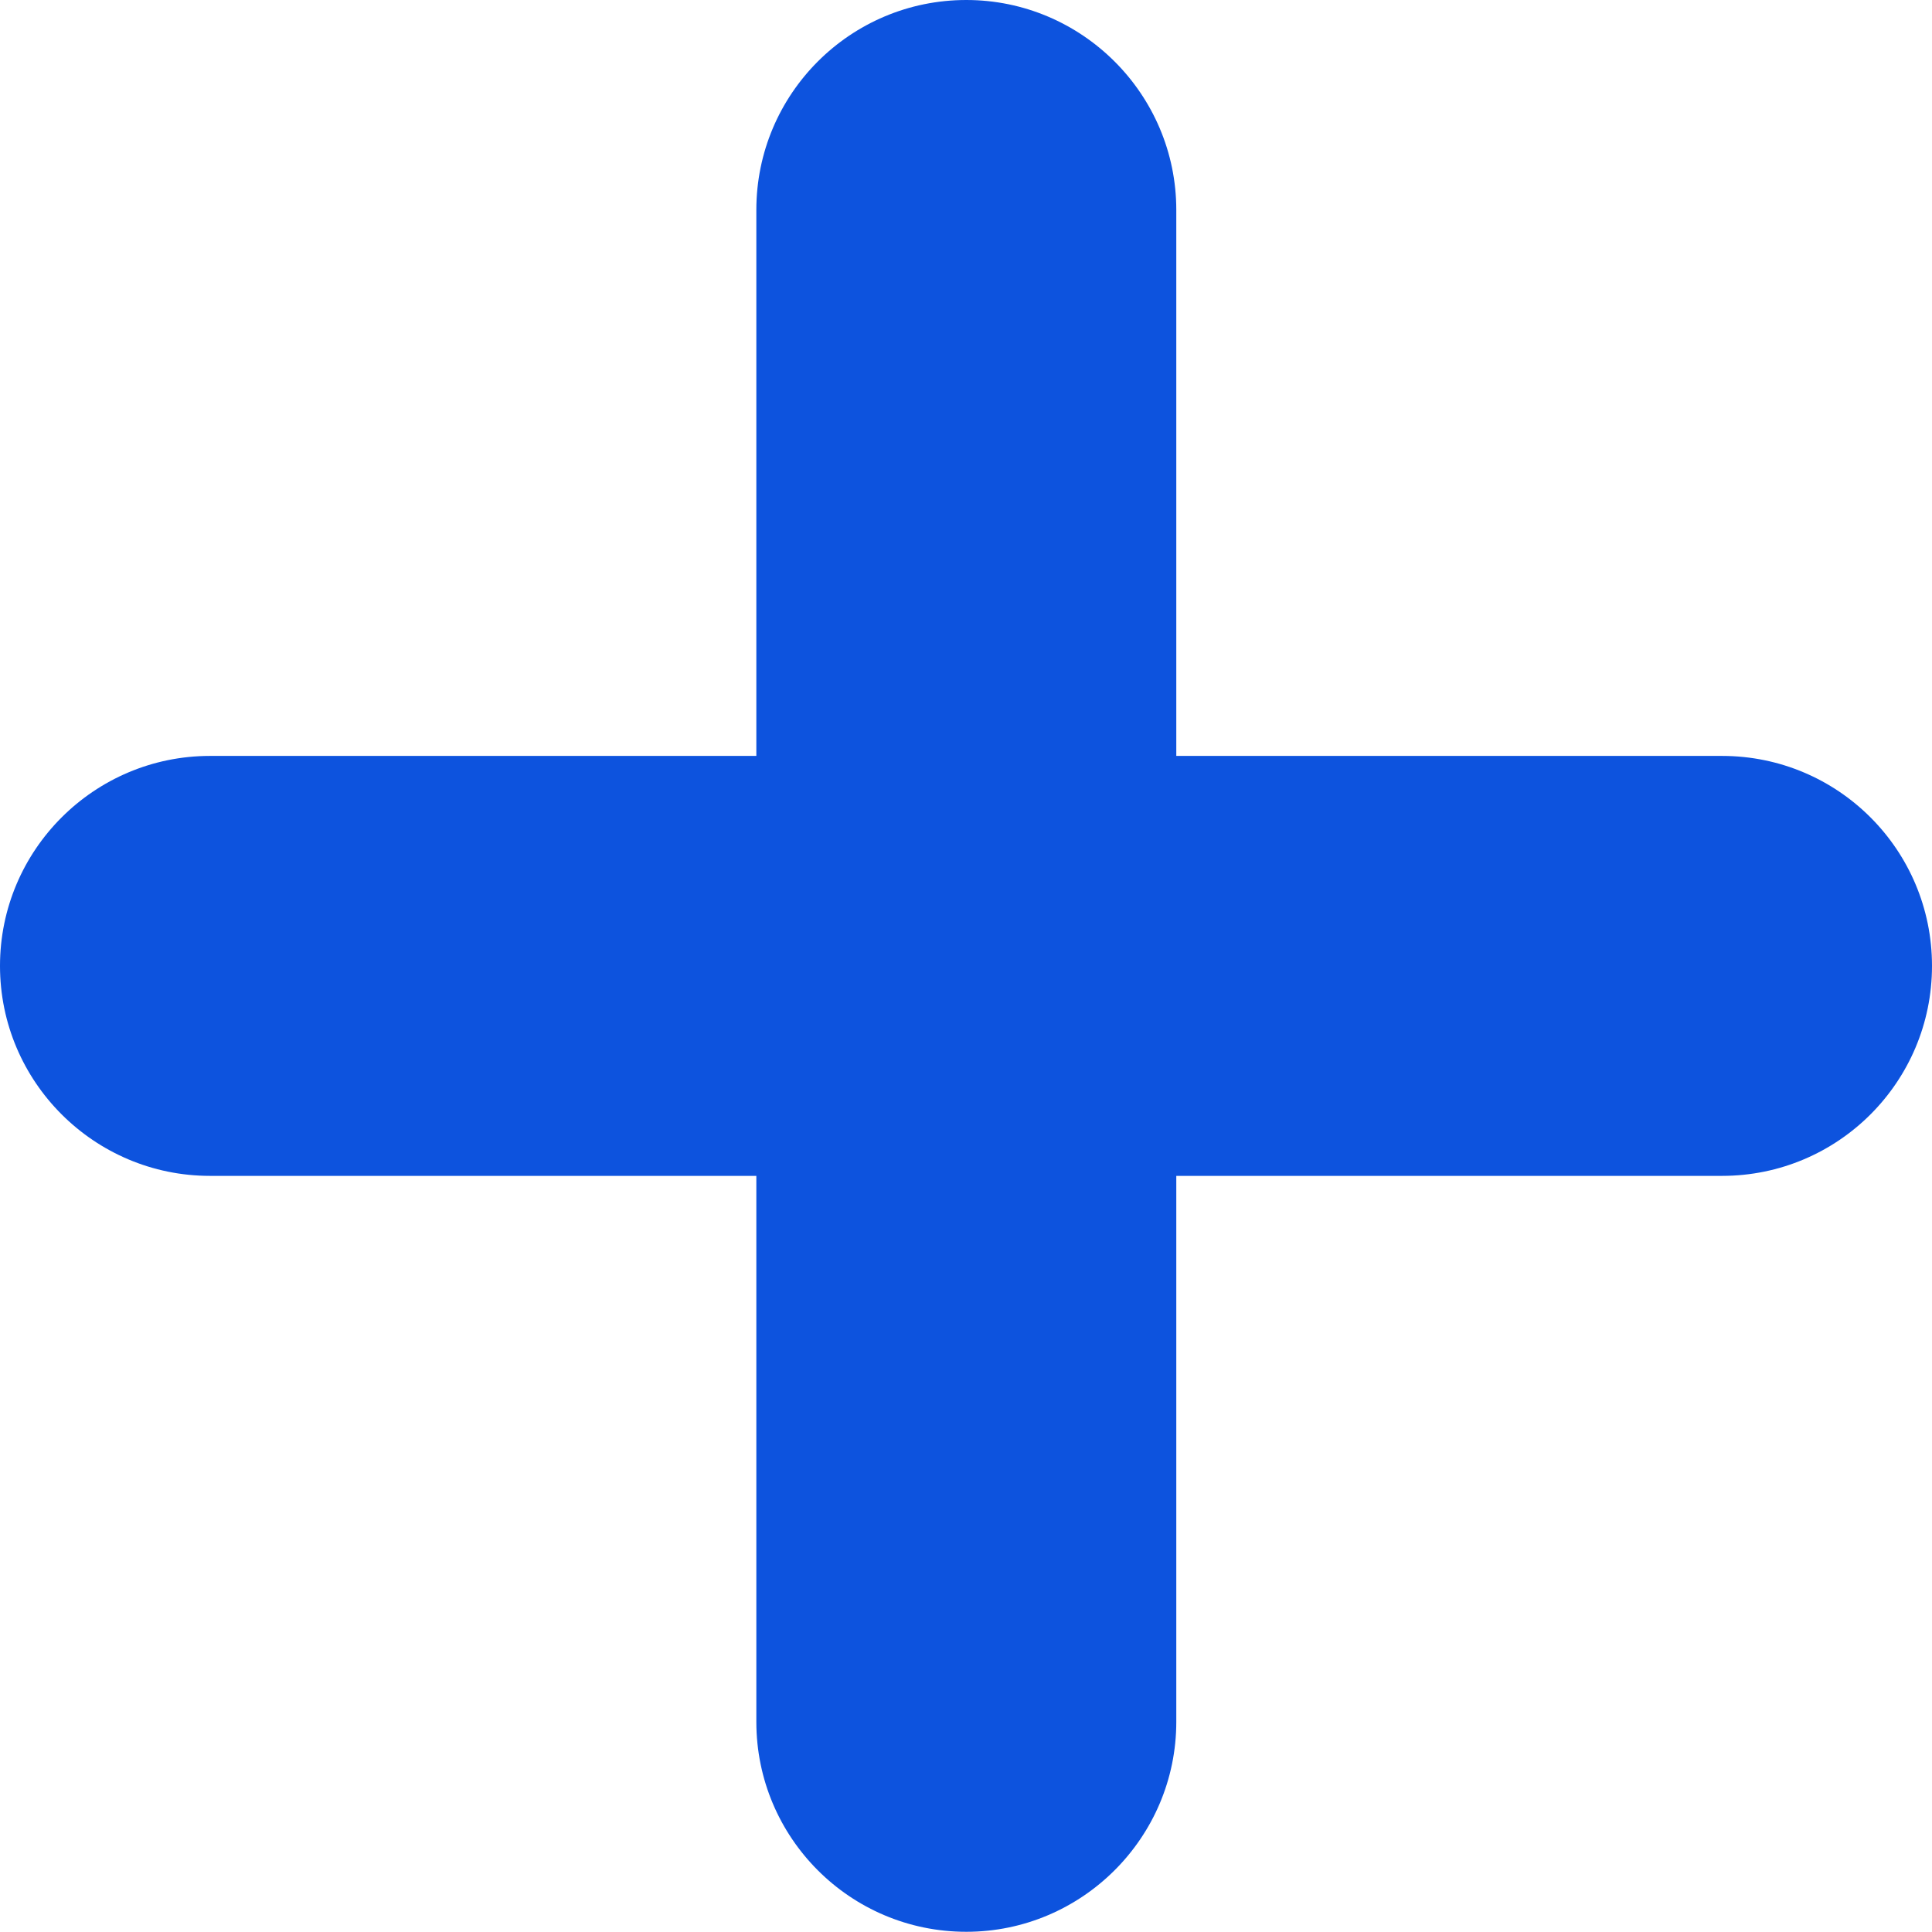
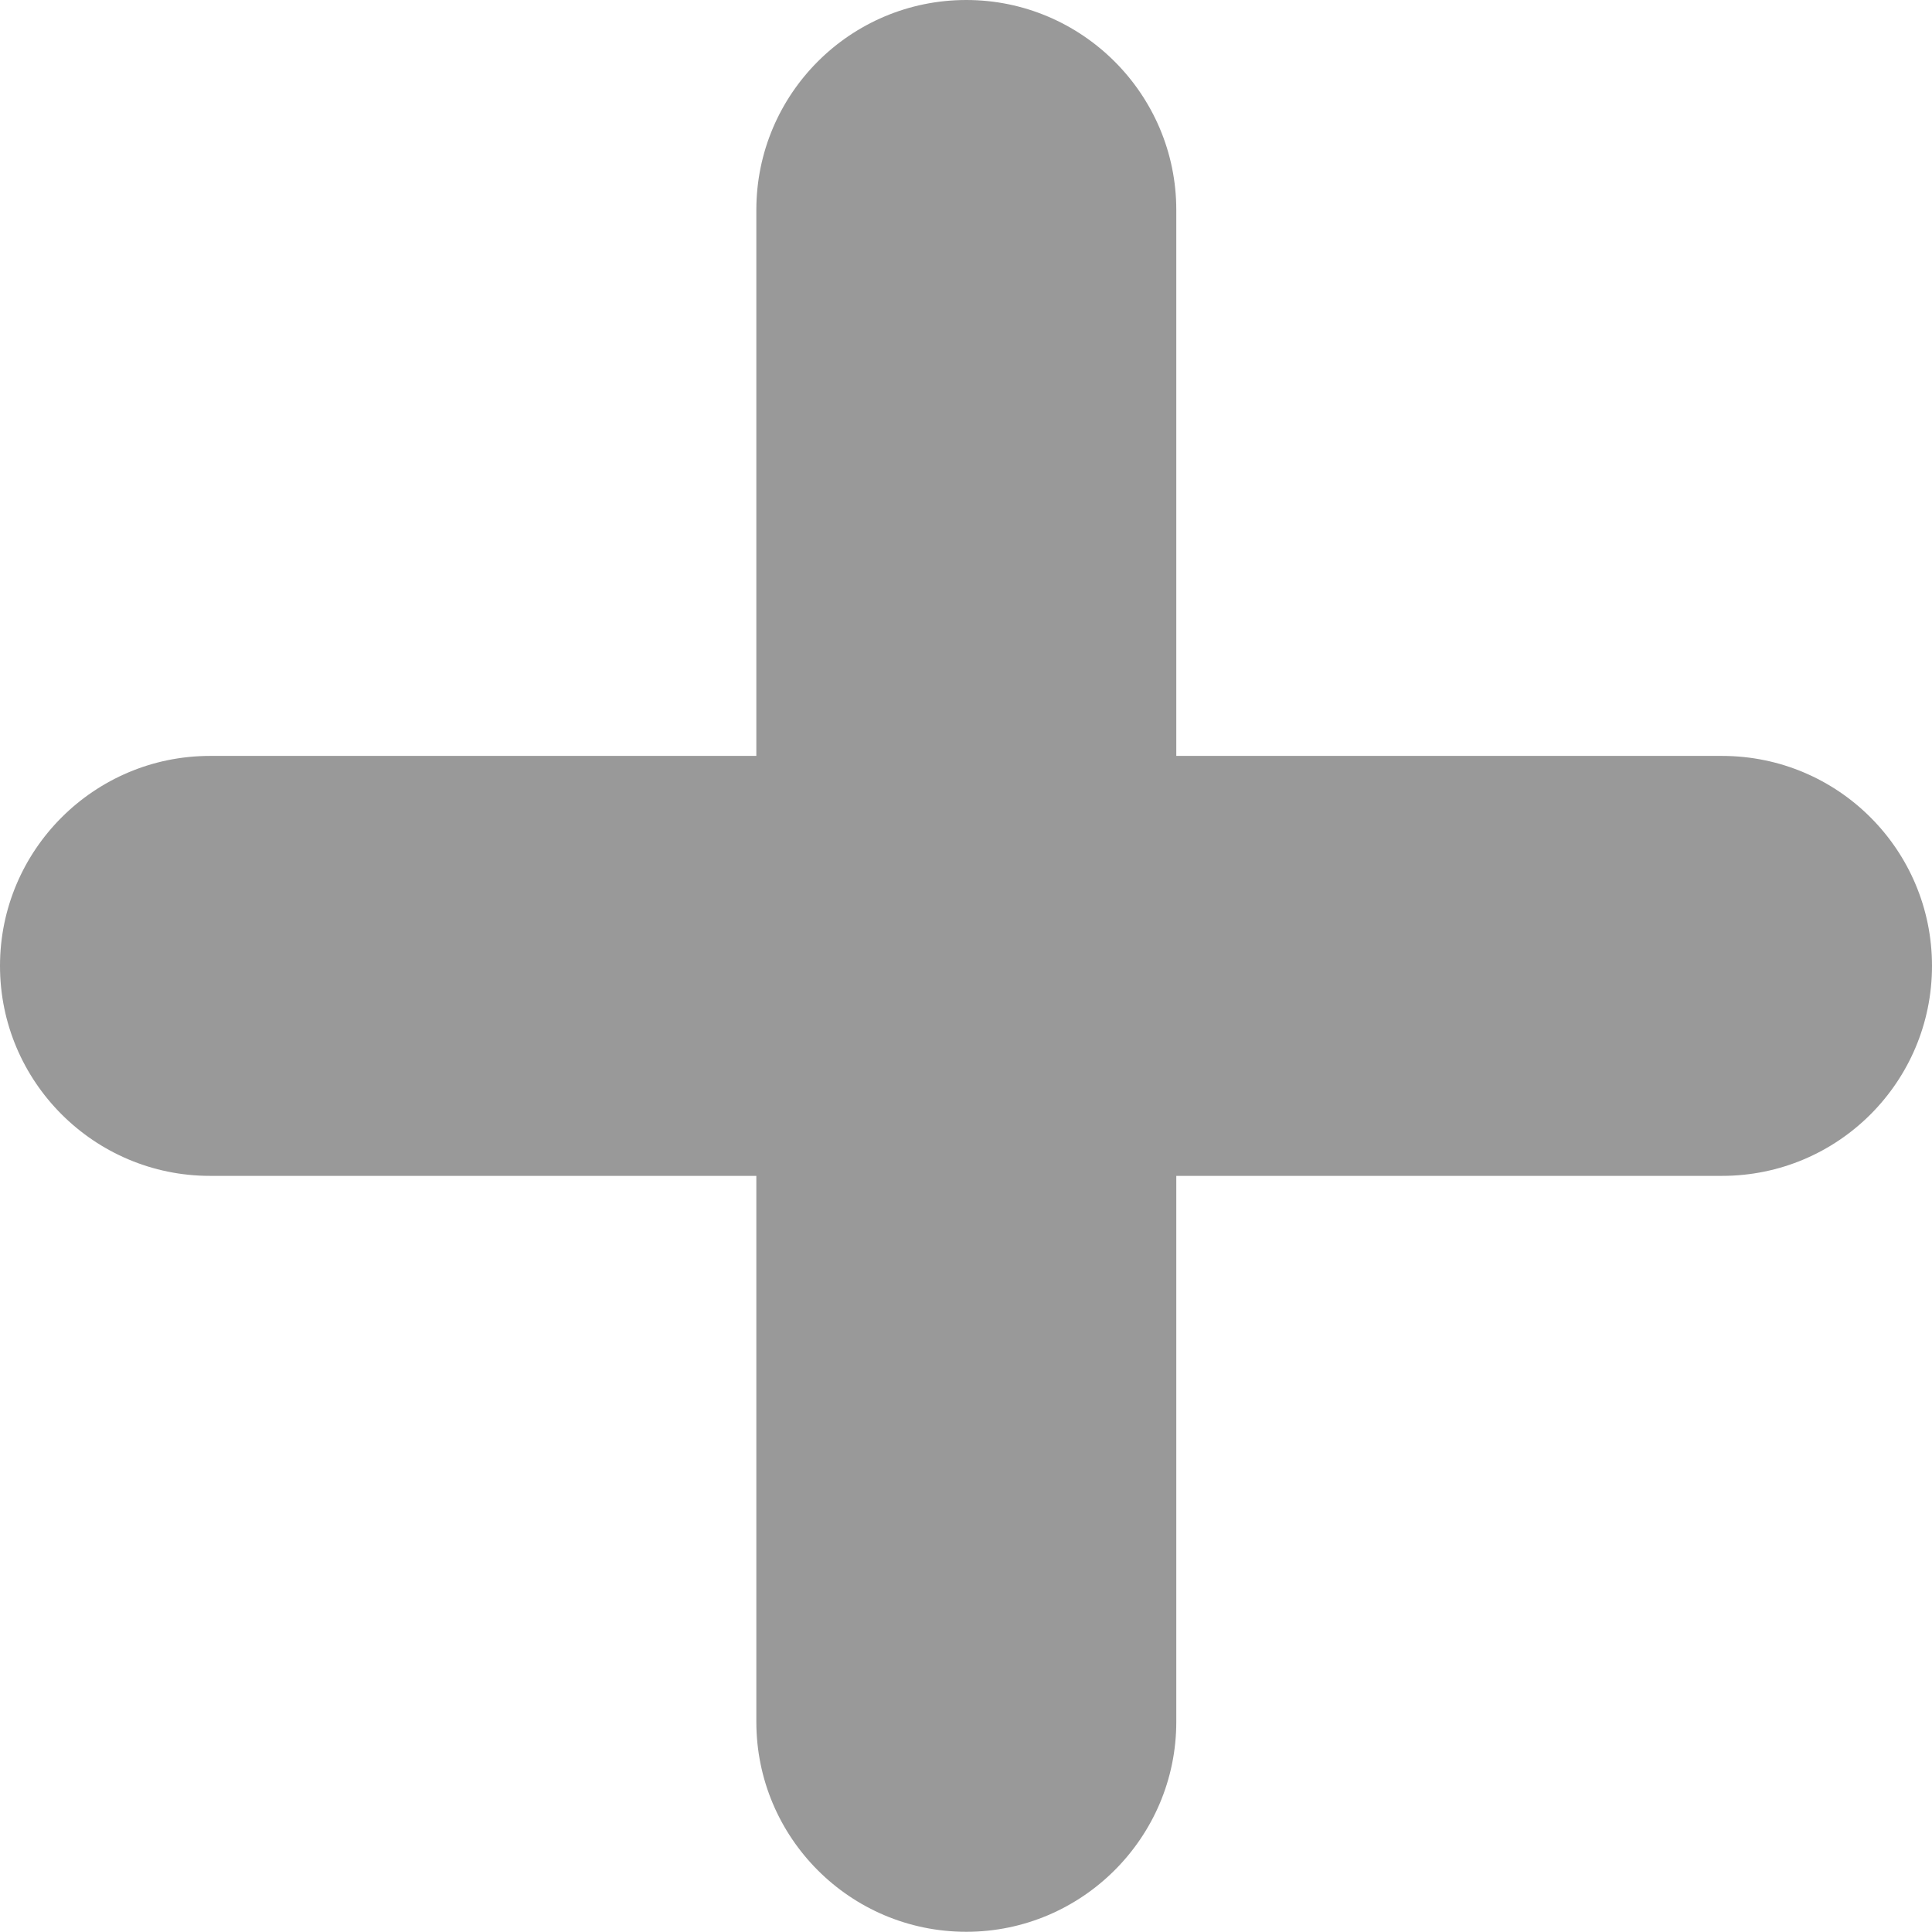
<svg xmlns="http://www.w3.org/2000/svg" width="9.201" height="9.2" viewBox="0 0 9.201 9.2" fill="none">
-   <path id="Exclude" d="M8.201 5.6L5.602 5.6L5.602 8.2C5.602 8.752 5.152 9.2 4.602 9.2C4.049 9.2 3.602 8.752 3.602 8.2L3.602 5.6L1 5.6C0.449 5.6 0 5.152 0 4.6C0 4.048 0.449 3.6 1 3.6L3.602 3.6L3.602 1C3.602 0.448 4.049 0 4.602 0C5.152 0 5.602 0.448 5.602 1L5.602 3.6L8.201 3.6C8.754 3.6 9.201 4.048 9.201 4.6C9.201 5.152 8.754 5.6 8.201 5.6Z" fill-rule="evenodd" fill="#0D53DE" />
+   <path id="Exclude" d="M8.201 5.6L5.602 5.6L5.602 8.2C5.602 8.752 5.152 9.2 4.602 9.2C4.049 9.2 3.602 8.752 3.602 8.2L3.602 5.6L1 5.6C0.449 5.6 0 5.152 0 4.6C0 4.048 0.449 3.6 1 3.6L3.602 3.6L3.602 1C3.602 0.448 4.049 0 4.602 0C5.152 0 5.602 0.448 5.602 1L5.602 3.6L8.201 3.6C8.754 3.6 9.201 4.048 9.201 4.6C9.201 5.152 8.754 5.6 8.201 5.6Z" fill-rule="evenodd" fill="#999999" />
  <defs />
</svg>
